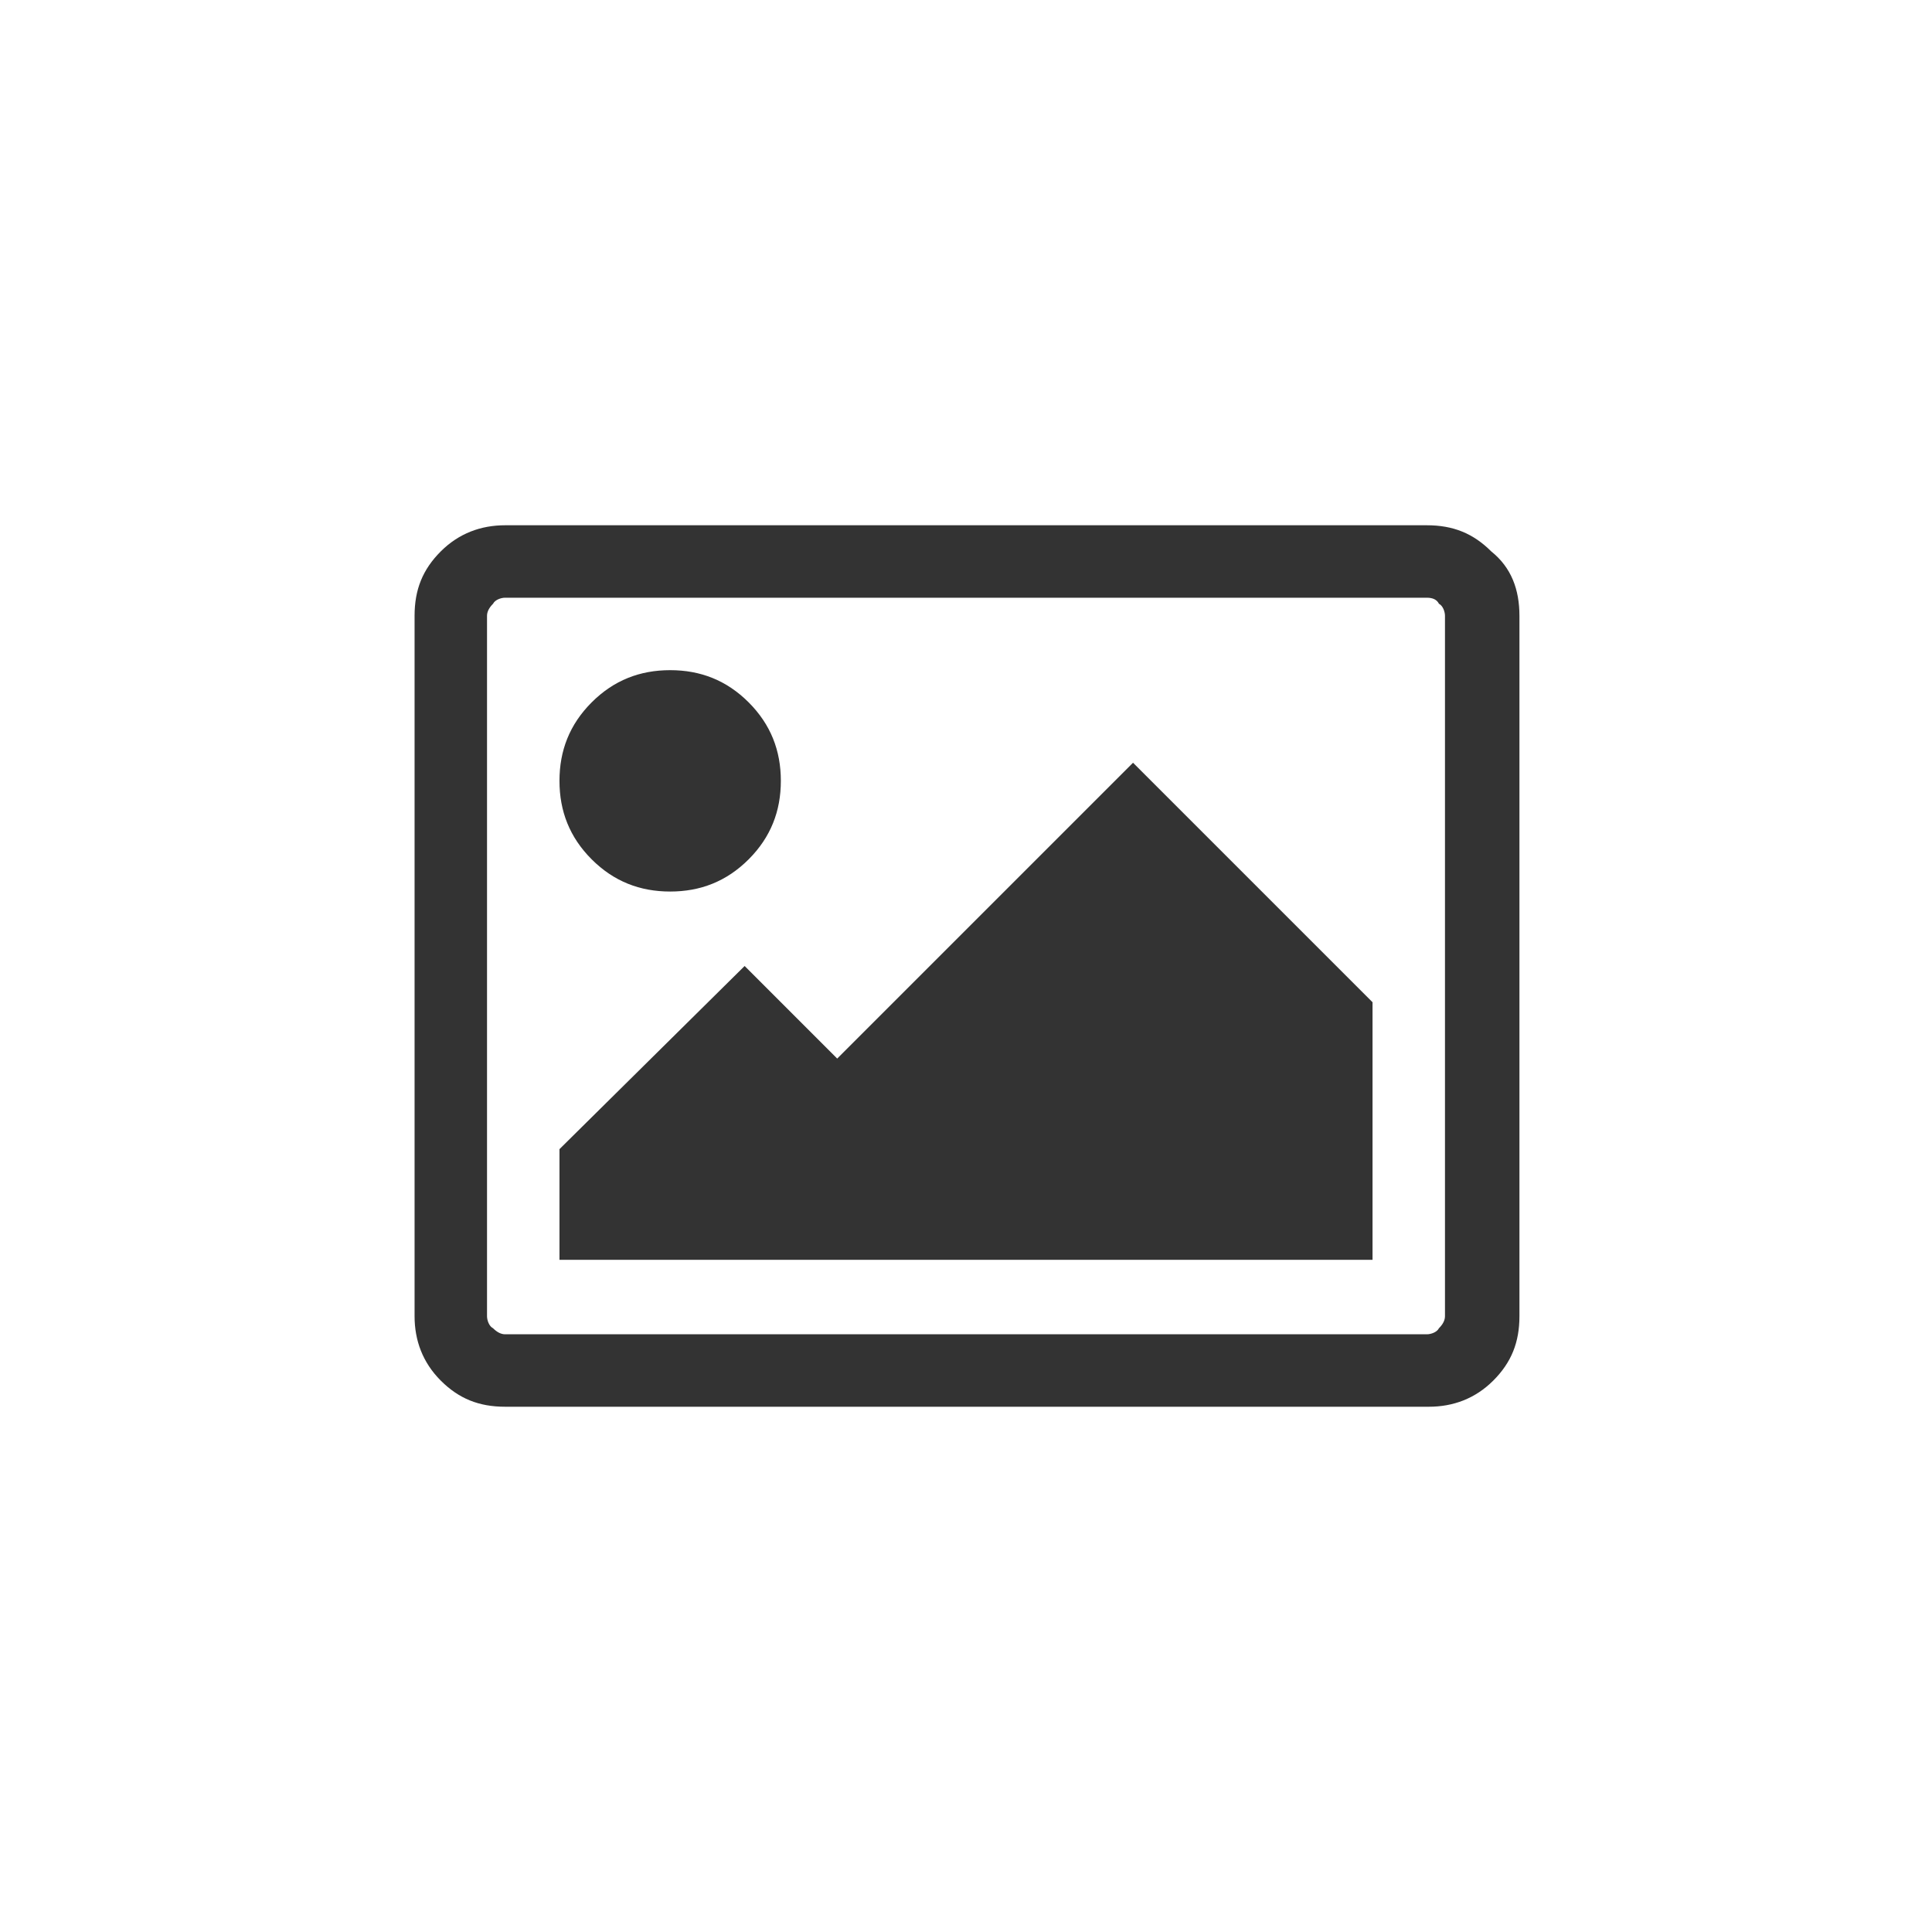
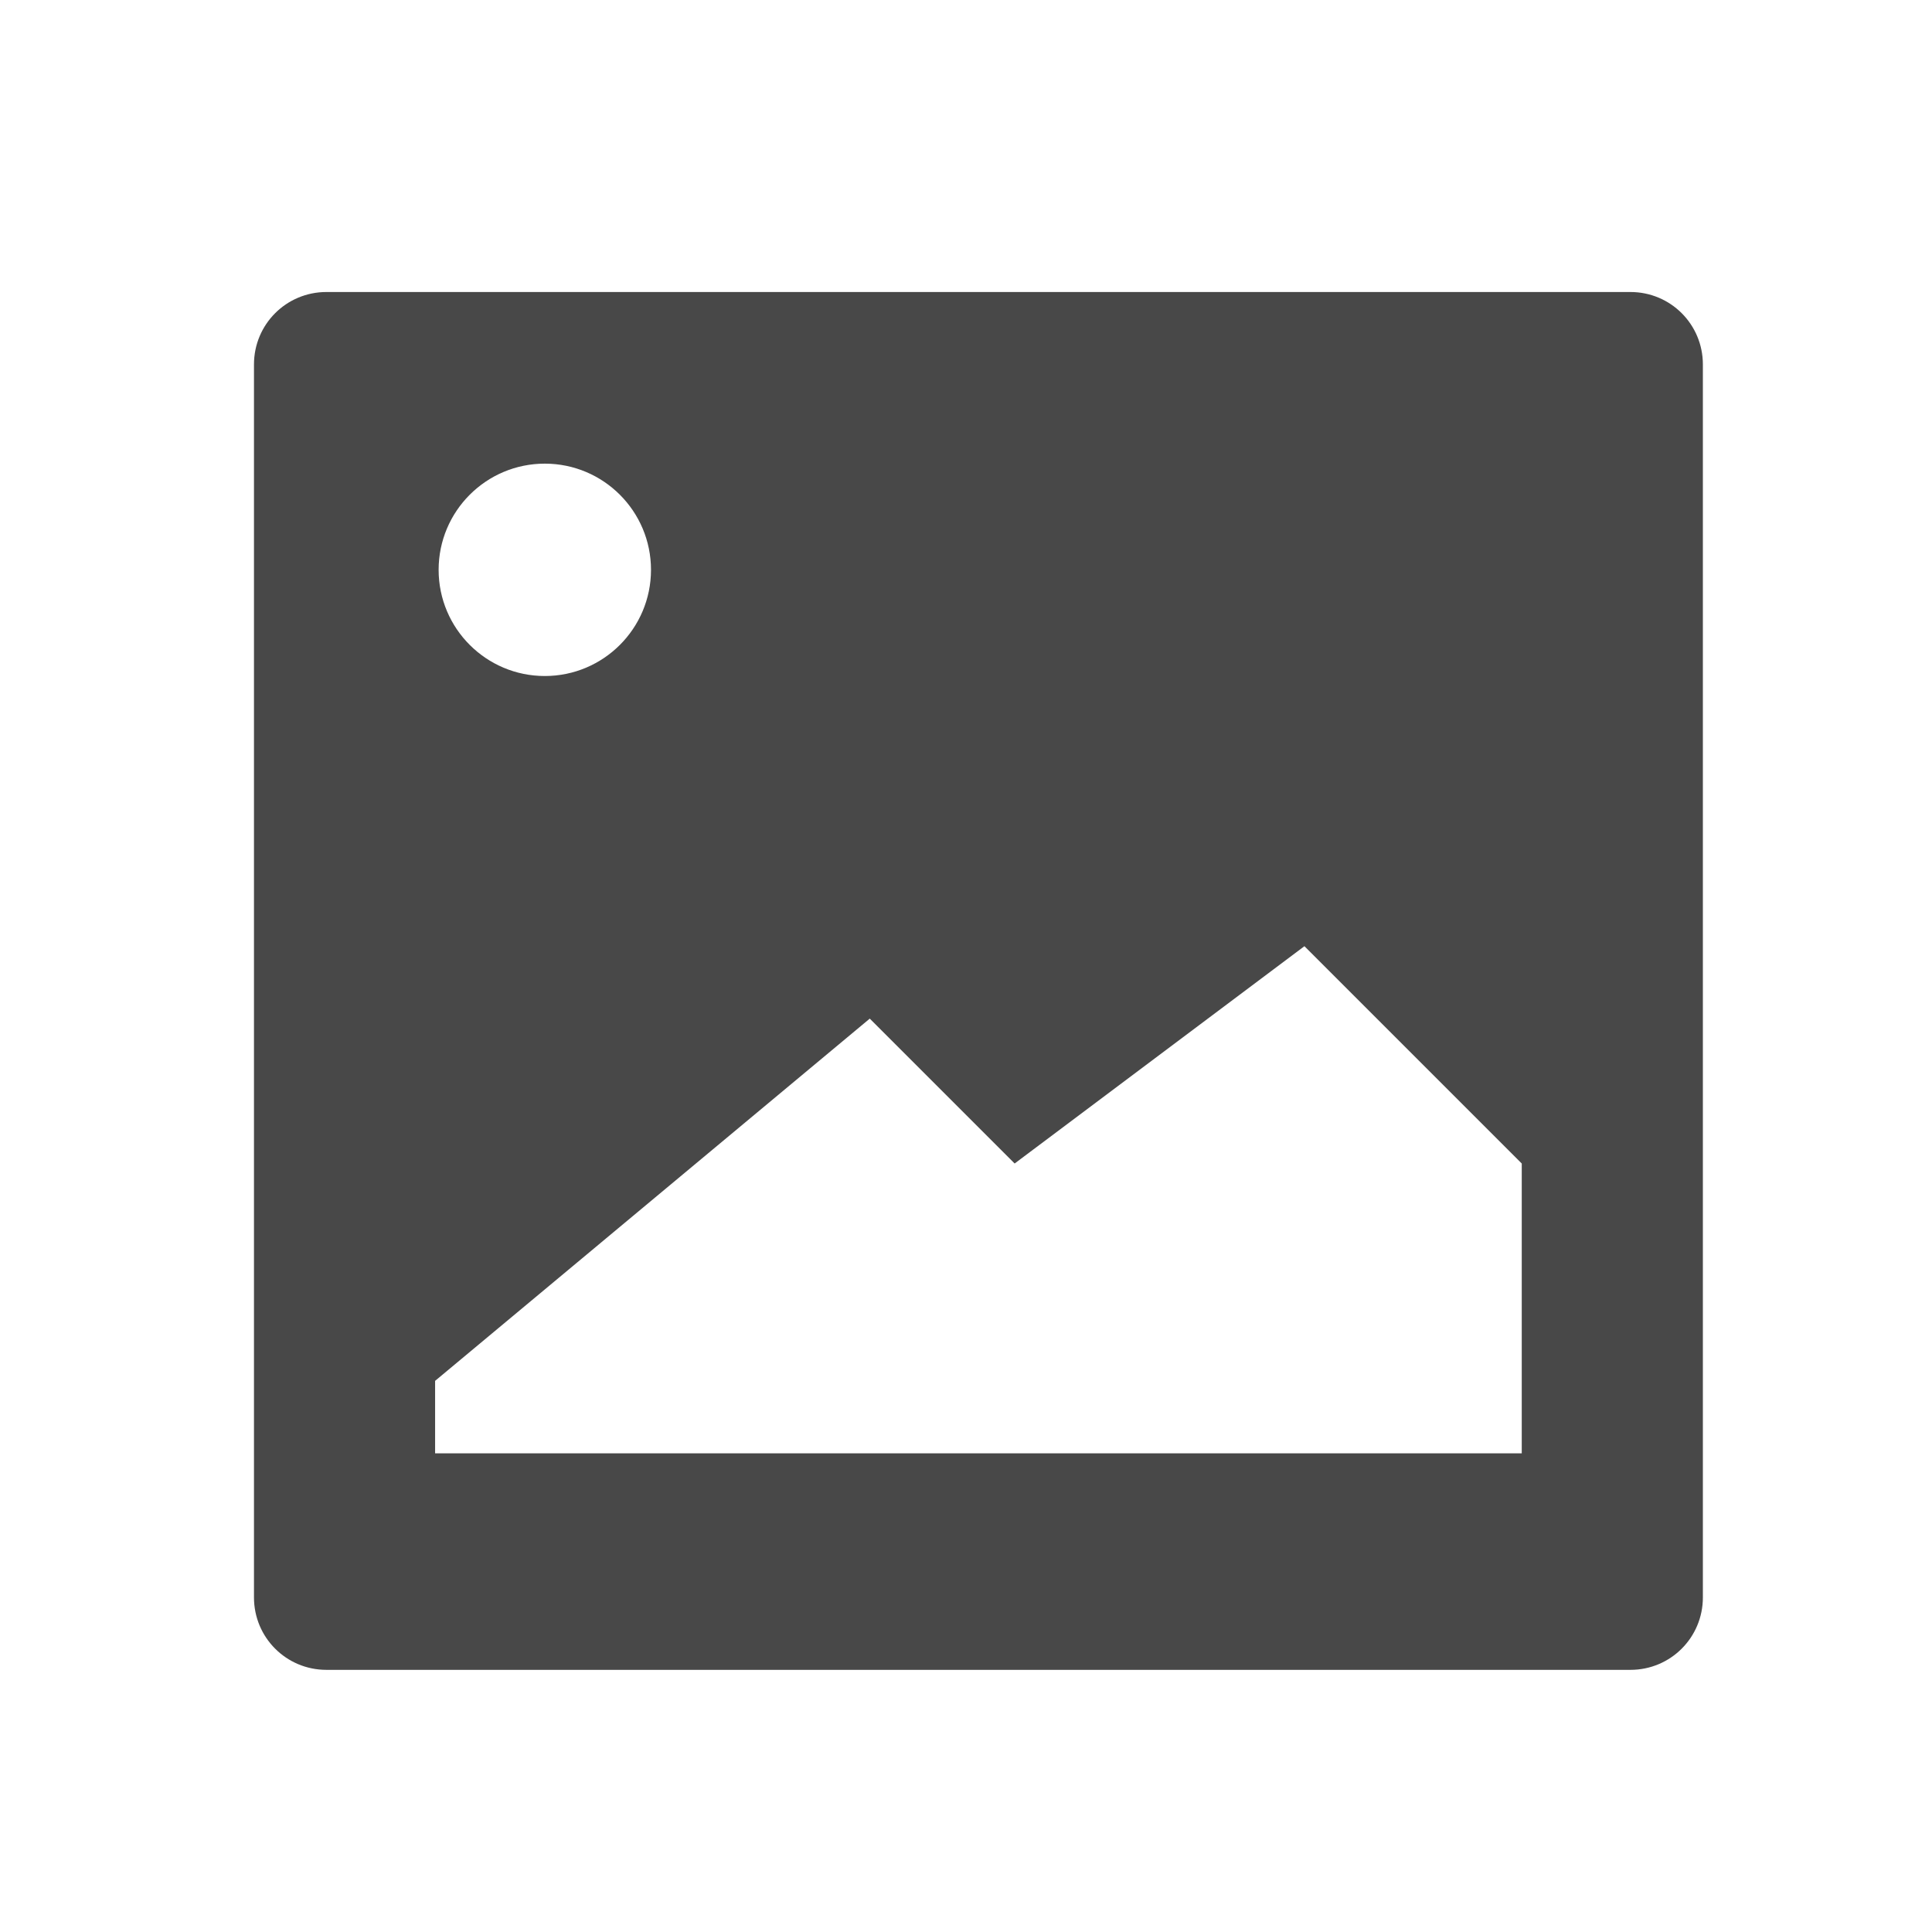
- <svg xmlns="http://www.w3.org/2000/svg" version="1.1" id="Layer_1" x="0px" y="0px" viewBox="0 0 96 96" style="enable-background:new 0 0 96 96;" xml:space="preserve">
-   <style type="text/css">
+ <svg xmlns="http://www.w3.org/2000/svg" xml:space="preserve" style="enable-background:new 0 0 96 96;" viewBox="0 0 96 96" y="0px" x="0px" id="Layer_1" version="1.1">
+   <defs id="defs9" />
+   <style id="style2" type="text/css">
	.st0{fill:#333333;}
</style>
-   <g id="XMLID_2_">
-     <path id="XMLID_8_" class="st0" d="M38.8,38.8c0,1.5-0.5,2.8-1.6,3.9c-1.1,1.1-2.4,1.6-3.9,1.6s-2.8-0.5-3.9-1.6   c-1.1-1.1-1.6-2.4-1.6-3.9c0-1.5,0.5-2.8,1.6-3.9s2.4-1.6,3.9-1.6s2.8,0.5,3.9,1.6C38.3,36,38.8,37.3,38.8,38.8z M68.2,49.8v12.8   H27.8v-5.5L37,48l4.6,4.6l14.7-14.7L68.2,49.8z M70.9,29.7H25.1c-0.2,0-0.5,0.1-0.6,0.3c-0.2,0.2-0.3,0.4-0.3,0.6v34.8   c0,0.2,0.1,0.5,0.3,0.6c0.2,0.2,0.4,0.3,0.6,0.3h45.8c0.2,0,0.5-0.1,0.6-0.3c0.2-0.2,0.3-0.4,0.3-0.6V30.6c0-0.2-0.1-0.5-0.3-0.6   C71.4,29.8,71.2,29.7,70.9,29.7z M75.5,30.6v34.8c0,1.3-0.4,2.3-1.3,3.2c-0.9,0.9-2,1.3-3.2,1.3H25.1c-1.3,0-2.3-0.4-3.2-1.3   c-0.9-0.9-1.3-2-1.3-3.2V30.6c0-1.3,0.4-2.3,1.3-3.2c0.9-0.9,2-1.3,3.2-1.3h45.8c1.3,0,2.3,0.4,3.2,1.3   C75.1,28.2,75.5,29.3,75.5,30.6z" />
-   </g>
+   <path d="m 16.22,14.51 c -1.994,0 -3.6,1.605 -3.6,3.6 V 79.374 c 0,1.994 1.605,3.6 3.6,3.6 h 64.795 c 1.994,0 3.6,-1.605 3.6,-3.6 V 18.11 c 0,-1.994 -1.605,-3.6 -3.6,-3.6 z m 10.855,8.528 c 2.914,0.003 5.274,2.366 5.273,5.28 -0.003,2.911 -2.362,5.27 -5.273,5.273 -2.914,0.001 -5.277,-2.359 -5.28,-5.273 -0.001,-2.917 2.363,-5.281 5.28,-5.28 z m 37.741,23.978 10.799,10.799 V 72.214 H 21.62 V 68.614 l 21.598,-17.999 7.199,7.199 z" style="fill:#484848;fill-opacity:1;stroke:none;stroke-width:2.88;stroke-linecap:round;stroke-linejoin:round;stroke-miterlimit:4;stroke-dasharray:none" id="rect908" />
</svg>
